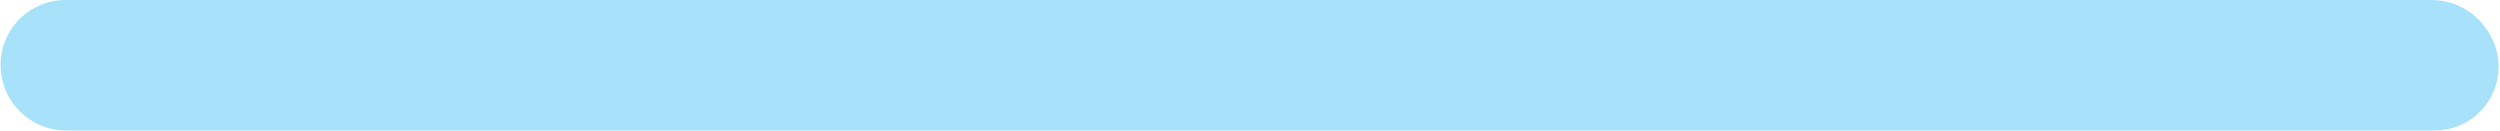
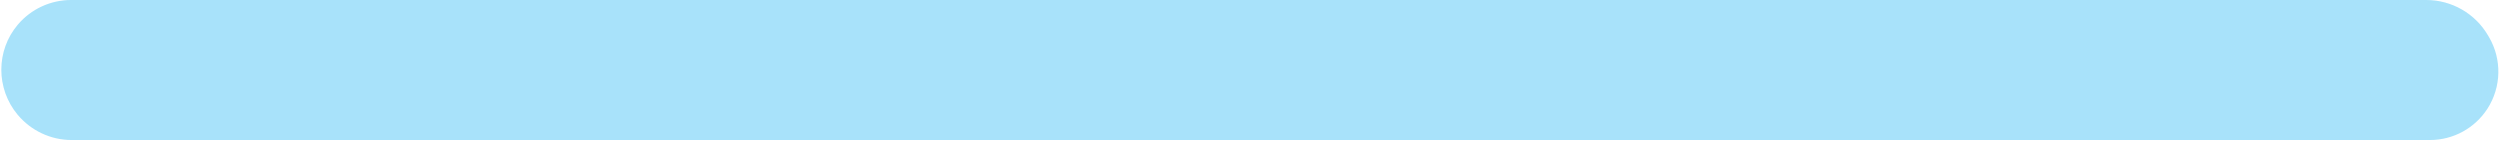
- <svg xmlns="http://www.w3.org/2000/svg" width="1341" height="70" viewBox="0 0 1341 70" fill="none">
-   <path d="M9.426 11.319C16.036 4.106 25.37 0 35.154 0H1304.22C1316.51 0 1327.94 6.317 1334.48 16.724L1335 17.557C1342.28 29.148 1341.96 43.96 1334.18 55.222V55.222C1327.79 64.476 1317.26 70 1306.01 70H35.424C25.478 70 15.96 65.737 9.304 58.347V58.347C-2.731 44.985 -2.725 24.575 9.426 11.319V11.319Z" fill="#26B6F4" fill-opacity="0.4" />
+ <svg xmlns="http://www.w3.org/2000/svg" width="982" height="55" viewBox="0 0 982 55" fill="none">
+   <path d="M7.051 9.621C12.259 3.516 19.881 0 27.906 0H953.033C963.019 0 972.255 5.299 977.296 13.919L977.682 14.579C982.785 23.307 982.556 34.161 977.088 42.666V42.666C972.145 50.353 963.633 55 954.493 55H28.128C19.971 55 12.199 51.35 6.958 45.1V45.1C-1.643 34.843 -1.638 19.803 7.051 9.621V9.621Z" fill="#26B6F4" fill-opacity="0.4" />
</svg>
